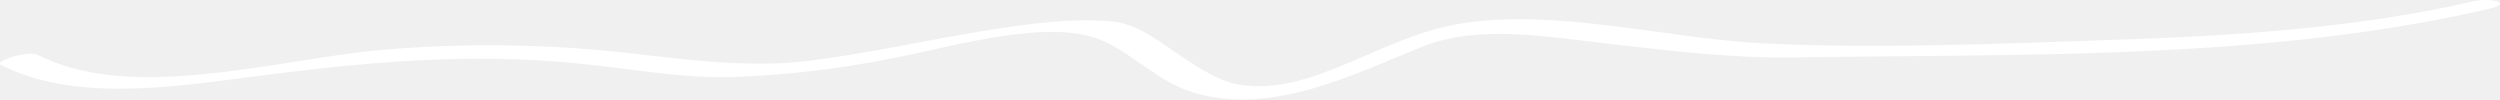
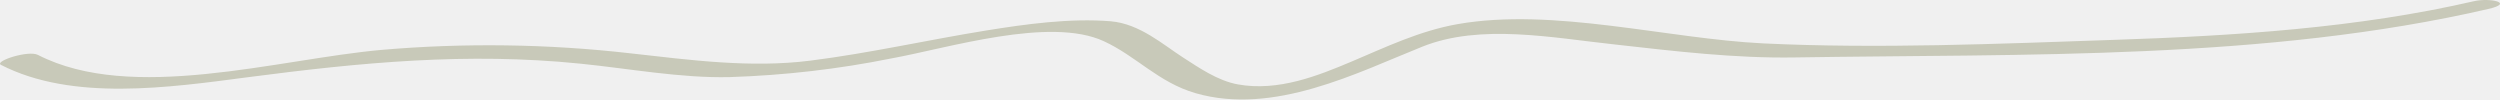
<svg xmlns="http://www.w3.org/2000/svg" width="201" height="8" viewBox="0 0 201 8" fill="none">
-   <path d="M0.079 5.218C5.817 8.156 13.545 7.051 20.003 6.199C29.019 5.024 37.542 4.195 46.656 5.118C50.566 5.511 54.729 6.293 58.679 6.199C63.07 6.057 67.423 5.554 71.653 4.7C76.218 3.872 84.414 1.31 88.75 3.314C91.372 4.524 93.151 6.634 96.126 7.492C102.42 9.307 109.141 5.835 114.362 3.749C119.041 1.88 124.811 3.038 129.852 3.578C134.63 4.113 139.482 4.7 144.325 4.618C162.905 4.324 182.132 4.853 200.057 0.722C202.204 0.229 200.188 -0.194 198.917 0.094C189.55 2.256 179.649 2.885 169.872 3.208C160.635 3.525 150.997 3.931 141.785 3.49C134.015 3.114 124.918 0.587 117.197 1.939C114.124 2.479 111.362 3.813 108.674 4.947C105.985 6.081 102.781 7.374 99.527 6.786C97.888 6.487 96.388 5.435 95.159 4.648C93.52 3.602 91.643 1.909 89.299 1.71C86.02 1.445 82.472 1.939 79.3 2.45C74.563 3.214 69.932 4.272 65.138 4.877C60.343 5.482 55.475 4.824 50.705 4.289C44.07 3.528 37.32 3.435 30.65 4.013C22.298 4.765 10.603 8.291 3.046 4.413C2.276 4.019 -0.502 4.924 0.079 5.218Z" fill="white" />
+   <path d="M0.079 5.218C5.817 8.156 13.545 7.051 20.003 6.199C29.019 5.024 37.542 4.195 46.656 5.118C50.566 5.511 54.729 6.293 58.679 6.199C63.07 6.057 67.423 5.554 71.653 4.7C76.218 3.872 84.414 1.31 88.75 3.314C91.372 4.524 93.151 6.634 96.126 7.492C102.42 9.307 109.141 5.835 114.362 3.749C119.041 1.88 124.811 3.038 129.852 3.578C134.63 4.113 139.482 4.7 144.325 4.618C162.905 4.324 182.132 4.853 200.057 0.722C202.204 0.229 200.188 -0.194 198.917 0.094C189.55 2.256 179.649 2.885 169.872 3.208C160.635 3.525 150.997 3.931 141.785 3.49C134.015 3.114 124.918 0.587 117.197 1.939C114.124 2.479 111.362 3.813 108.674 4.947C105.985 6.081 102.781 7.374 99.527 6.786C97.888 6.487 96.388 5.435 95.159 4.648C93.52 3.602 91.643 1.909 89.299 1.71C86.02 1.445 82.472 1.939 79.3 2.45C74.563 3.214 69.932 4.272 65.138 4.877C60.343 5.482 55.475 4.824 50.705 4.289C44.07 3.528 37.32 3.435 30.65 4.013C22.298 4.765 10.603 8.291 3.046 4.413C2.276 4.019 -0.502 4.924 0.079 5.218Z" fill="#C8C9B9" />
</svg>
